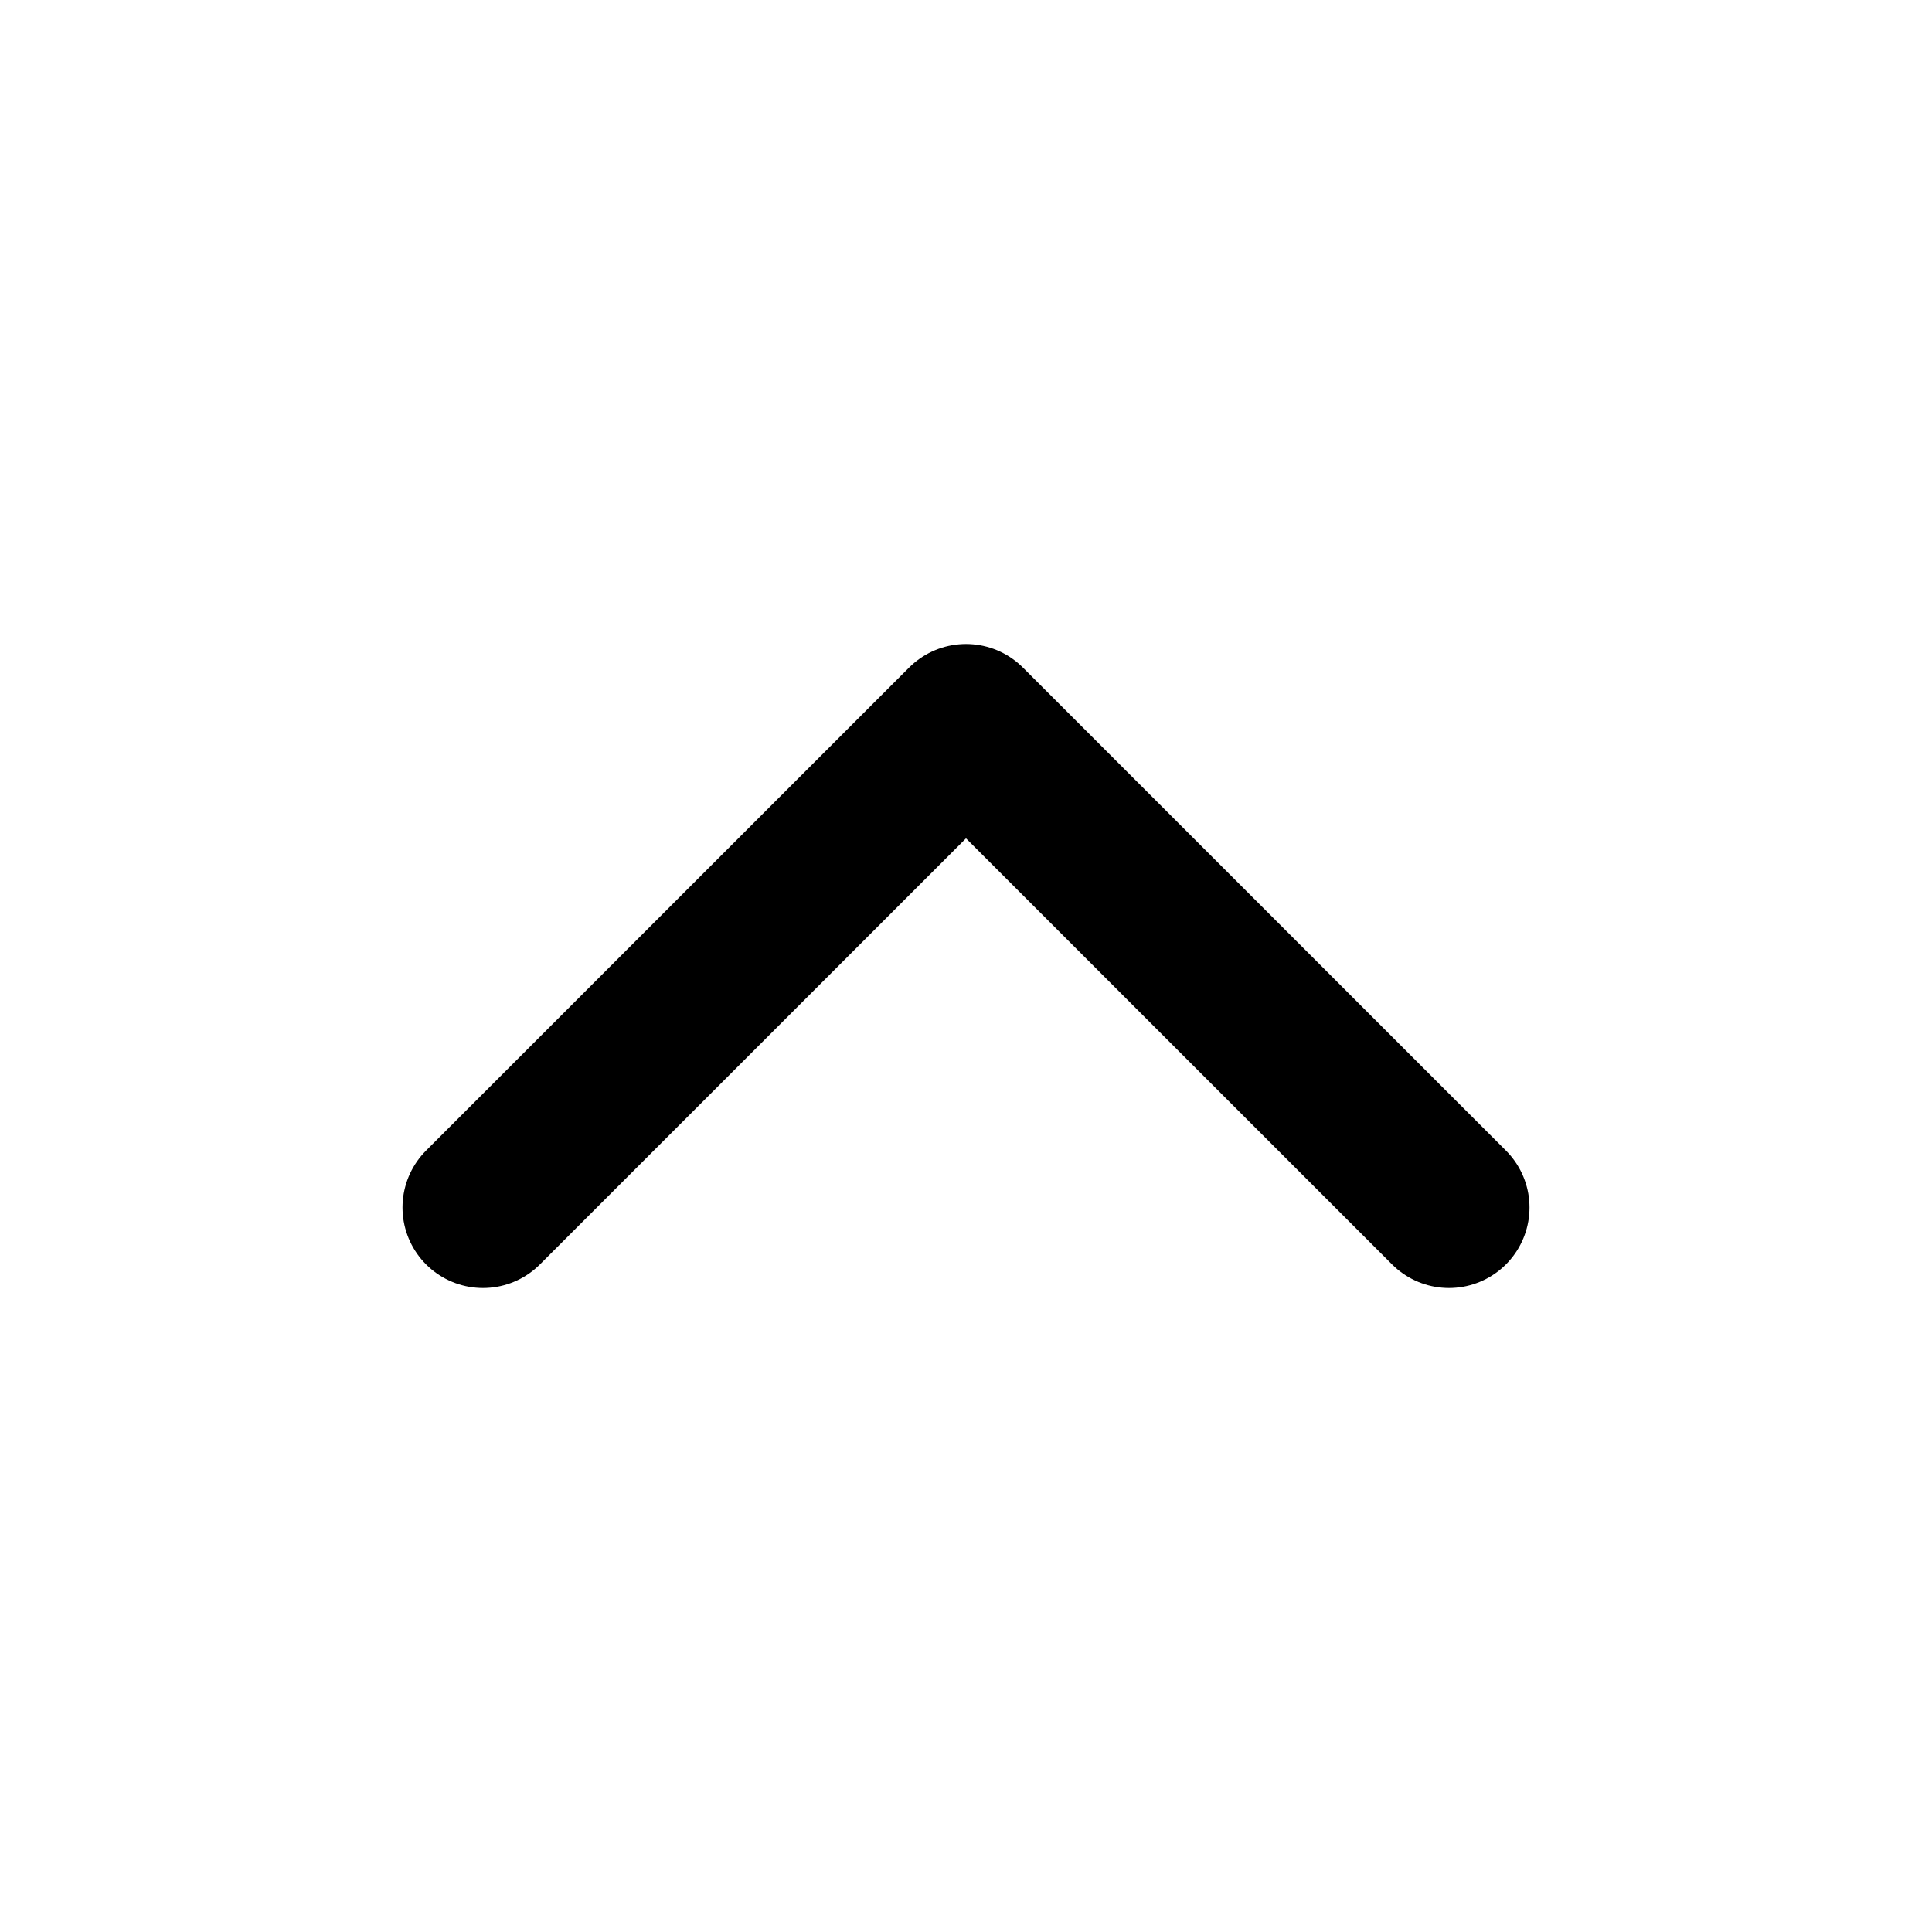
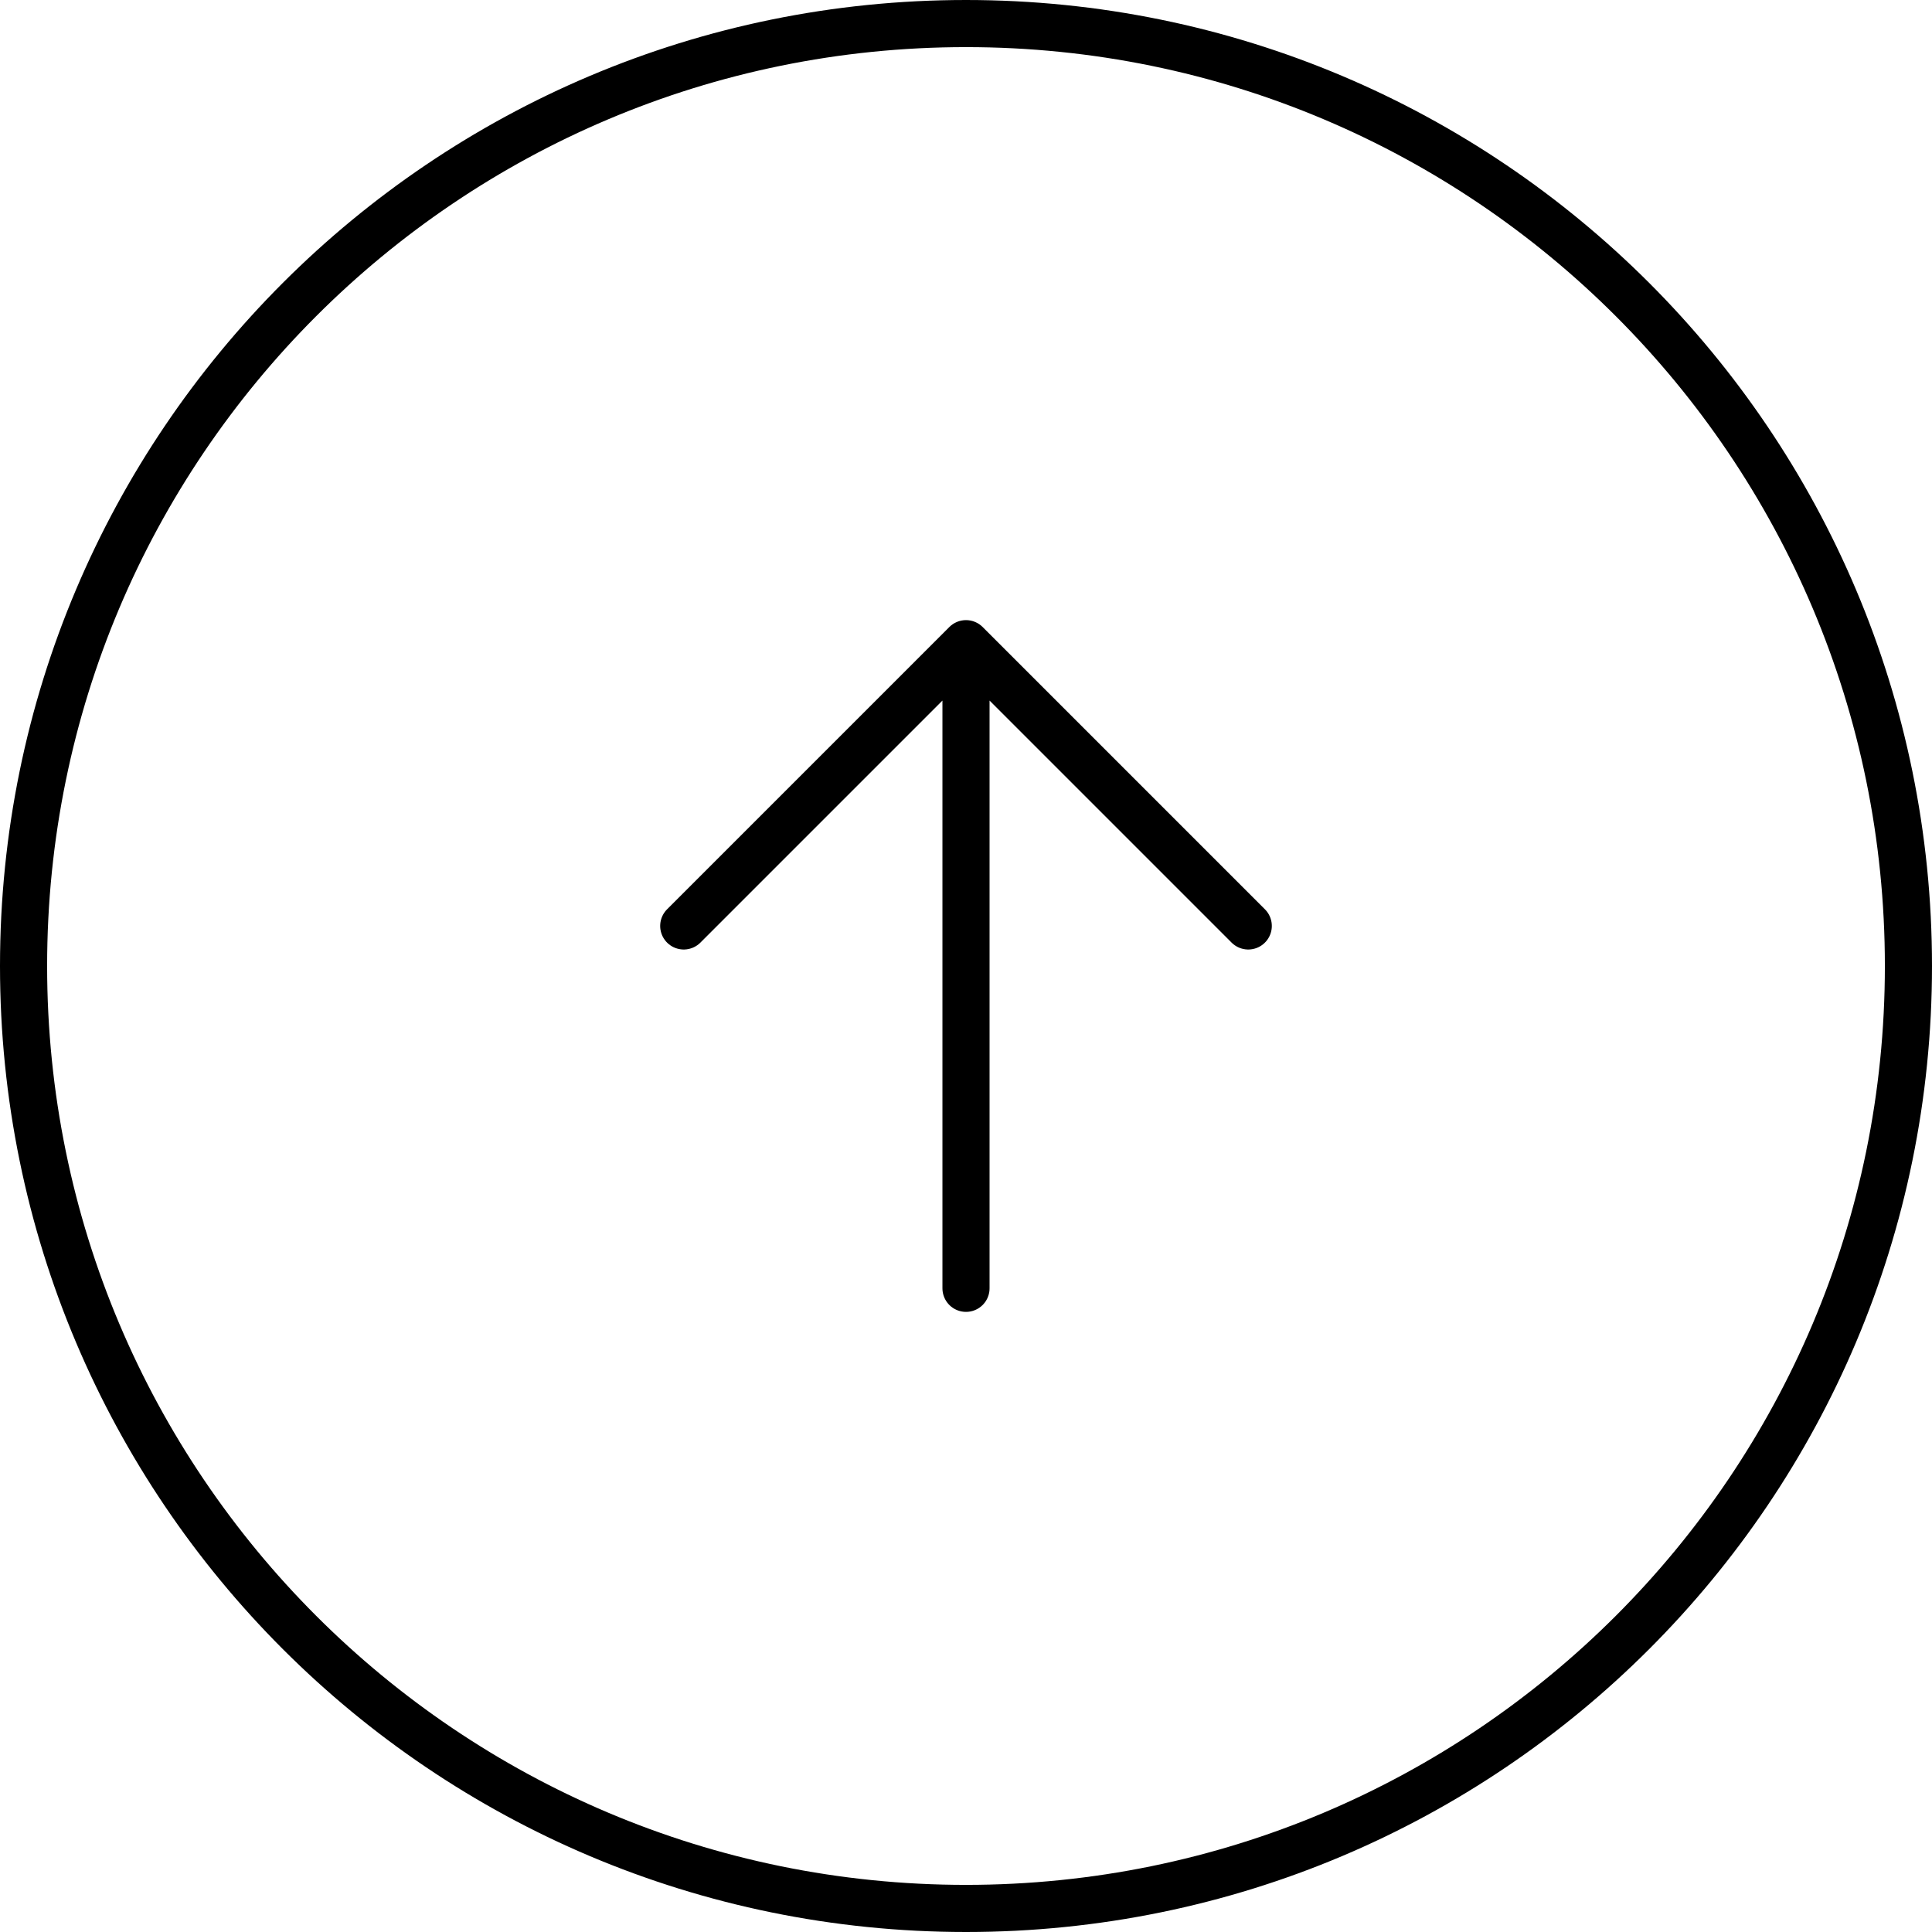
- <svg xmlns="http://www.w3.org/2000/svg" width="24" viewBox="0 0 24 24" fill="none" stroke="currentColor" stroke-width="2" stroke-linecap="round" stroke-linejoin="round">
-   <path d="m18 15-6-6-6 6" />
+ <svg xmlns="http://www.w3.org/2000/svg" viewBox="0 0 41 41" fill="none" stroke="currentColor" stroke-linecap="round" stroke-linejoin="round">
+   <path d="m20.5,27.34v-13.68m0,0l5.99,5.99m-5.99-5.99l-5.99,5.99" />
+   <path d="m20.5,40.5c11.05,0,20-8.95,20-20S31.55.5,20.5.5.5,9.45.5,20.5s8.95,20,20,20Z" />
</svg>
